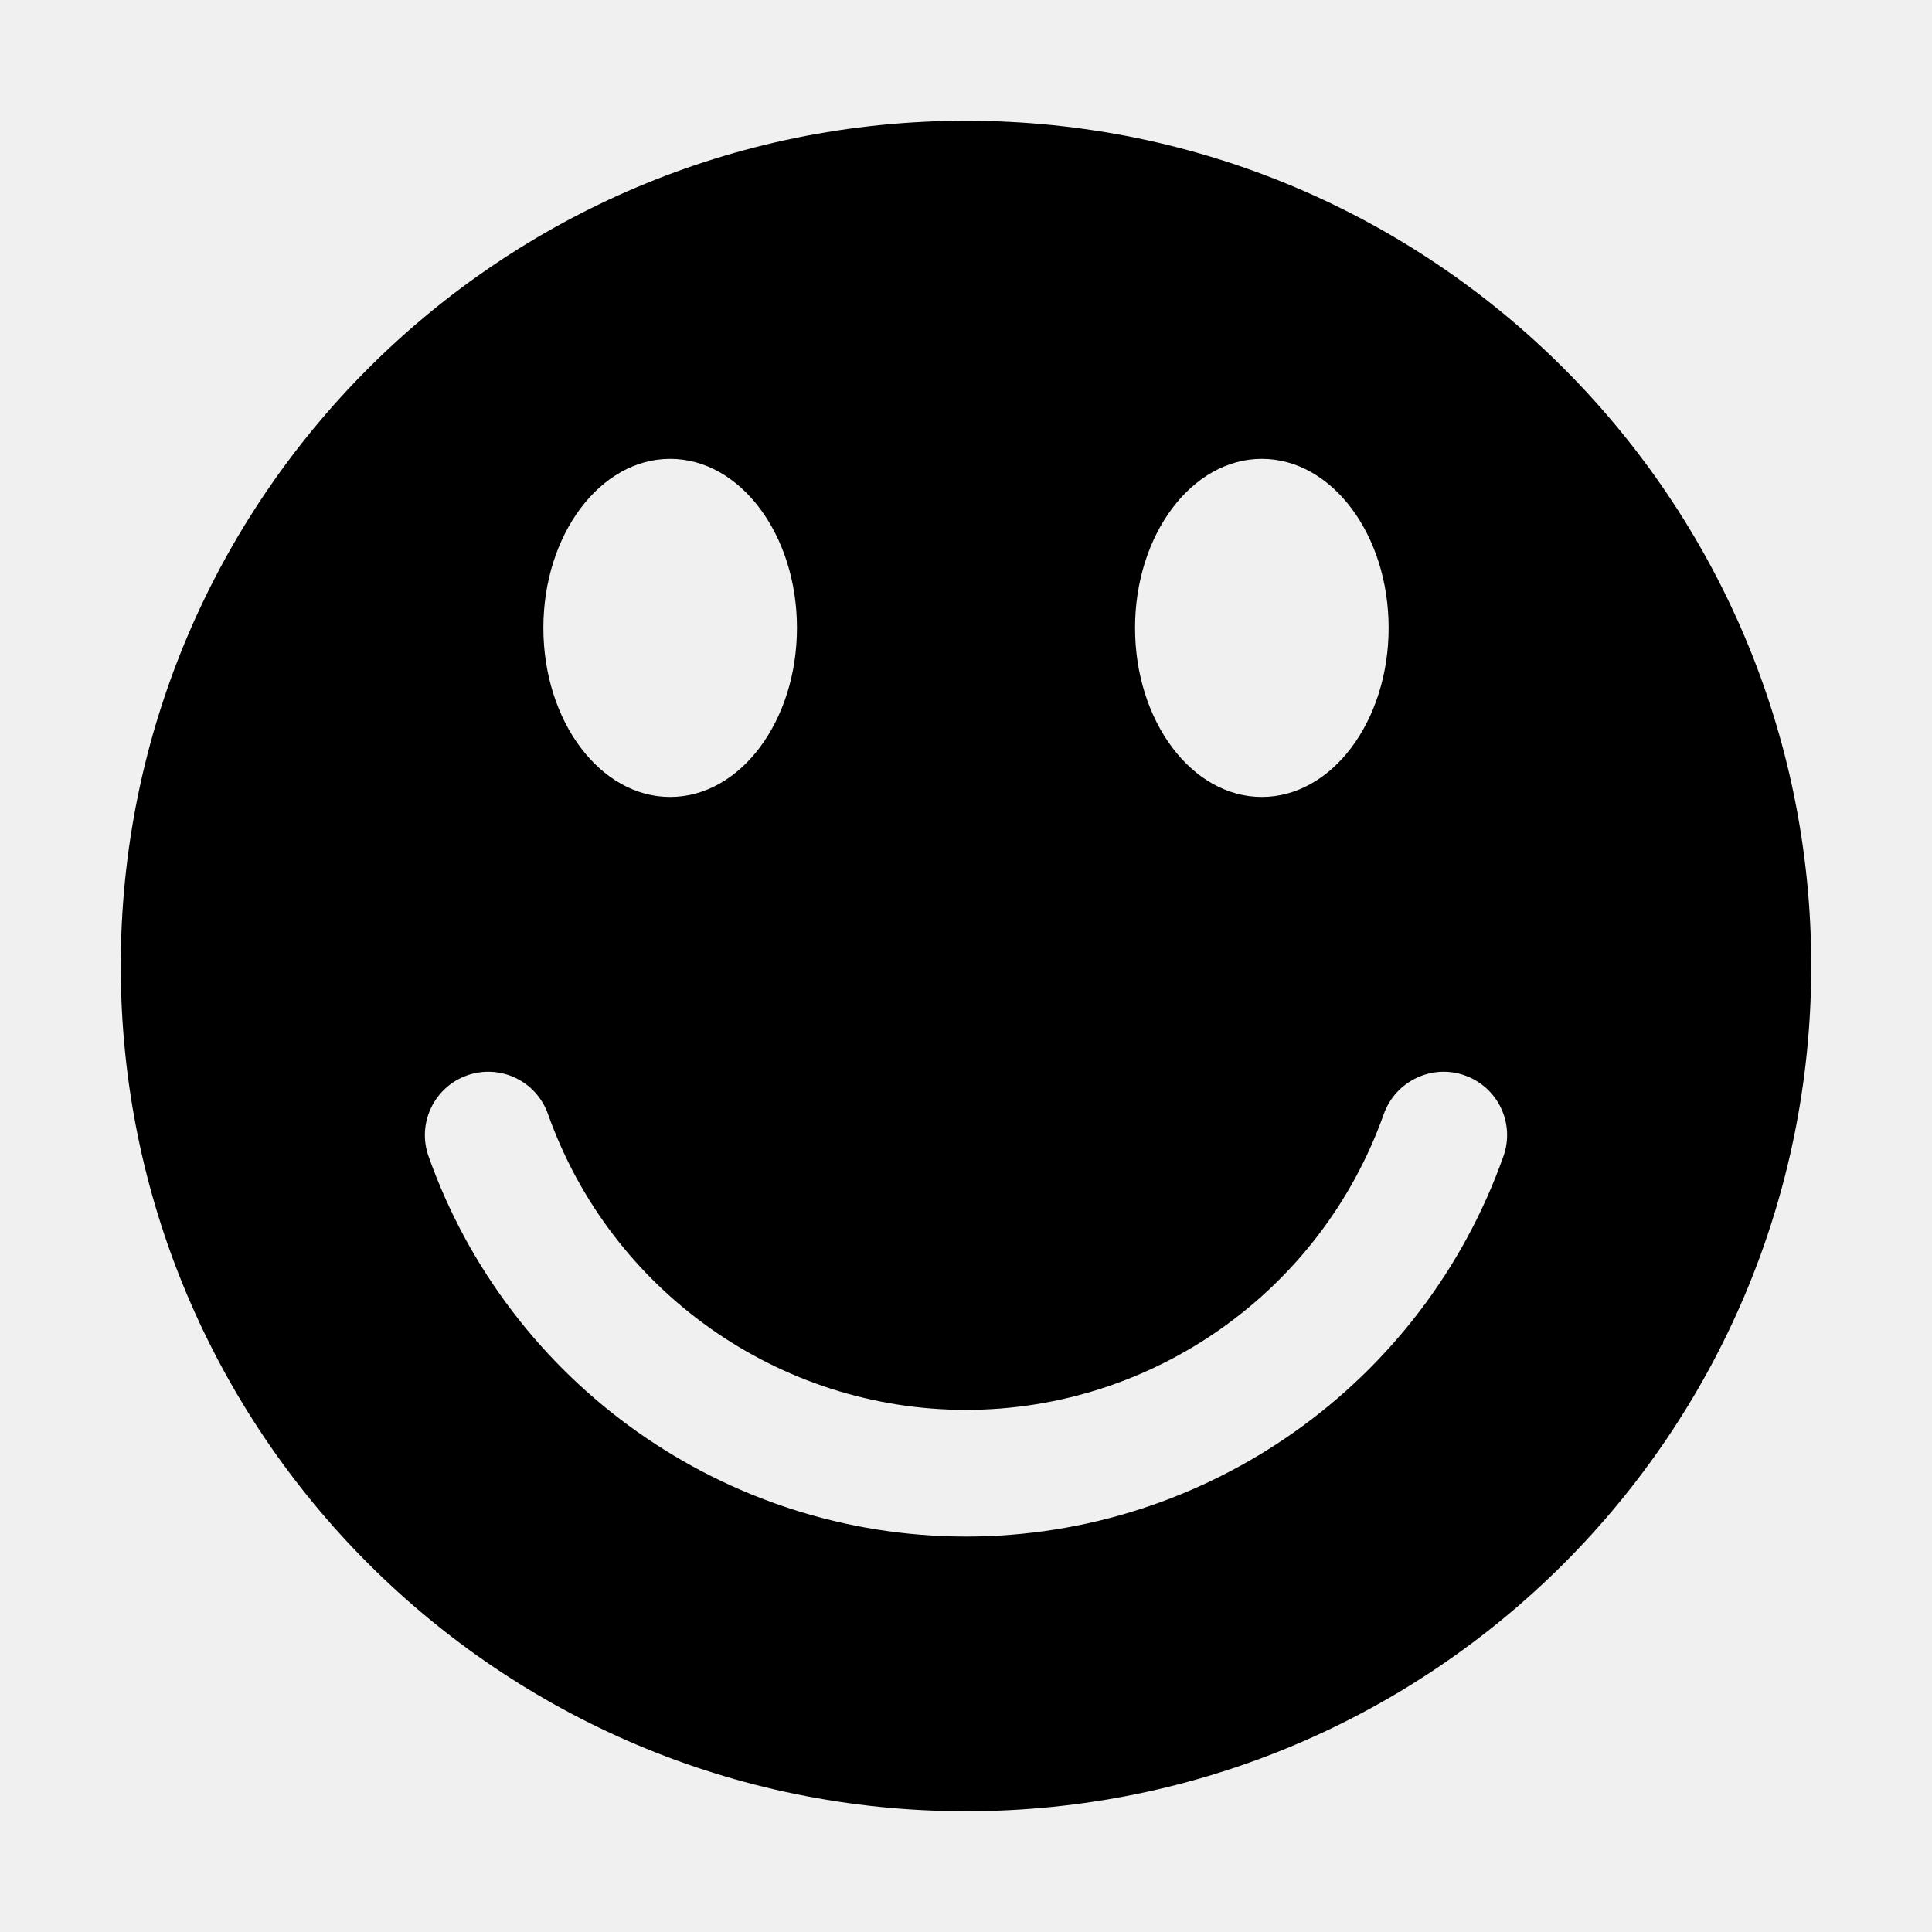
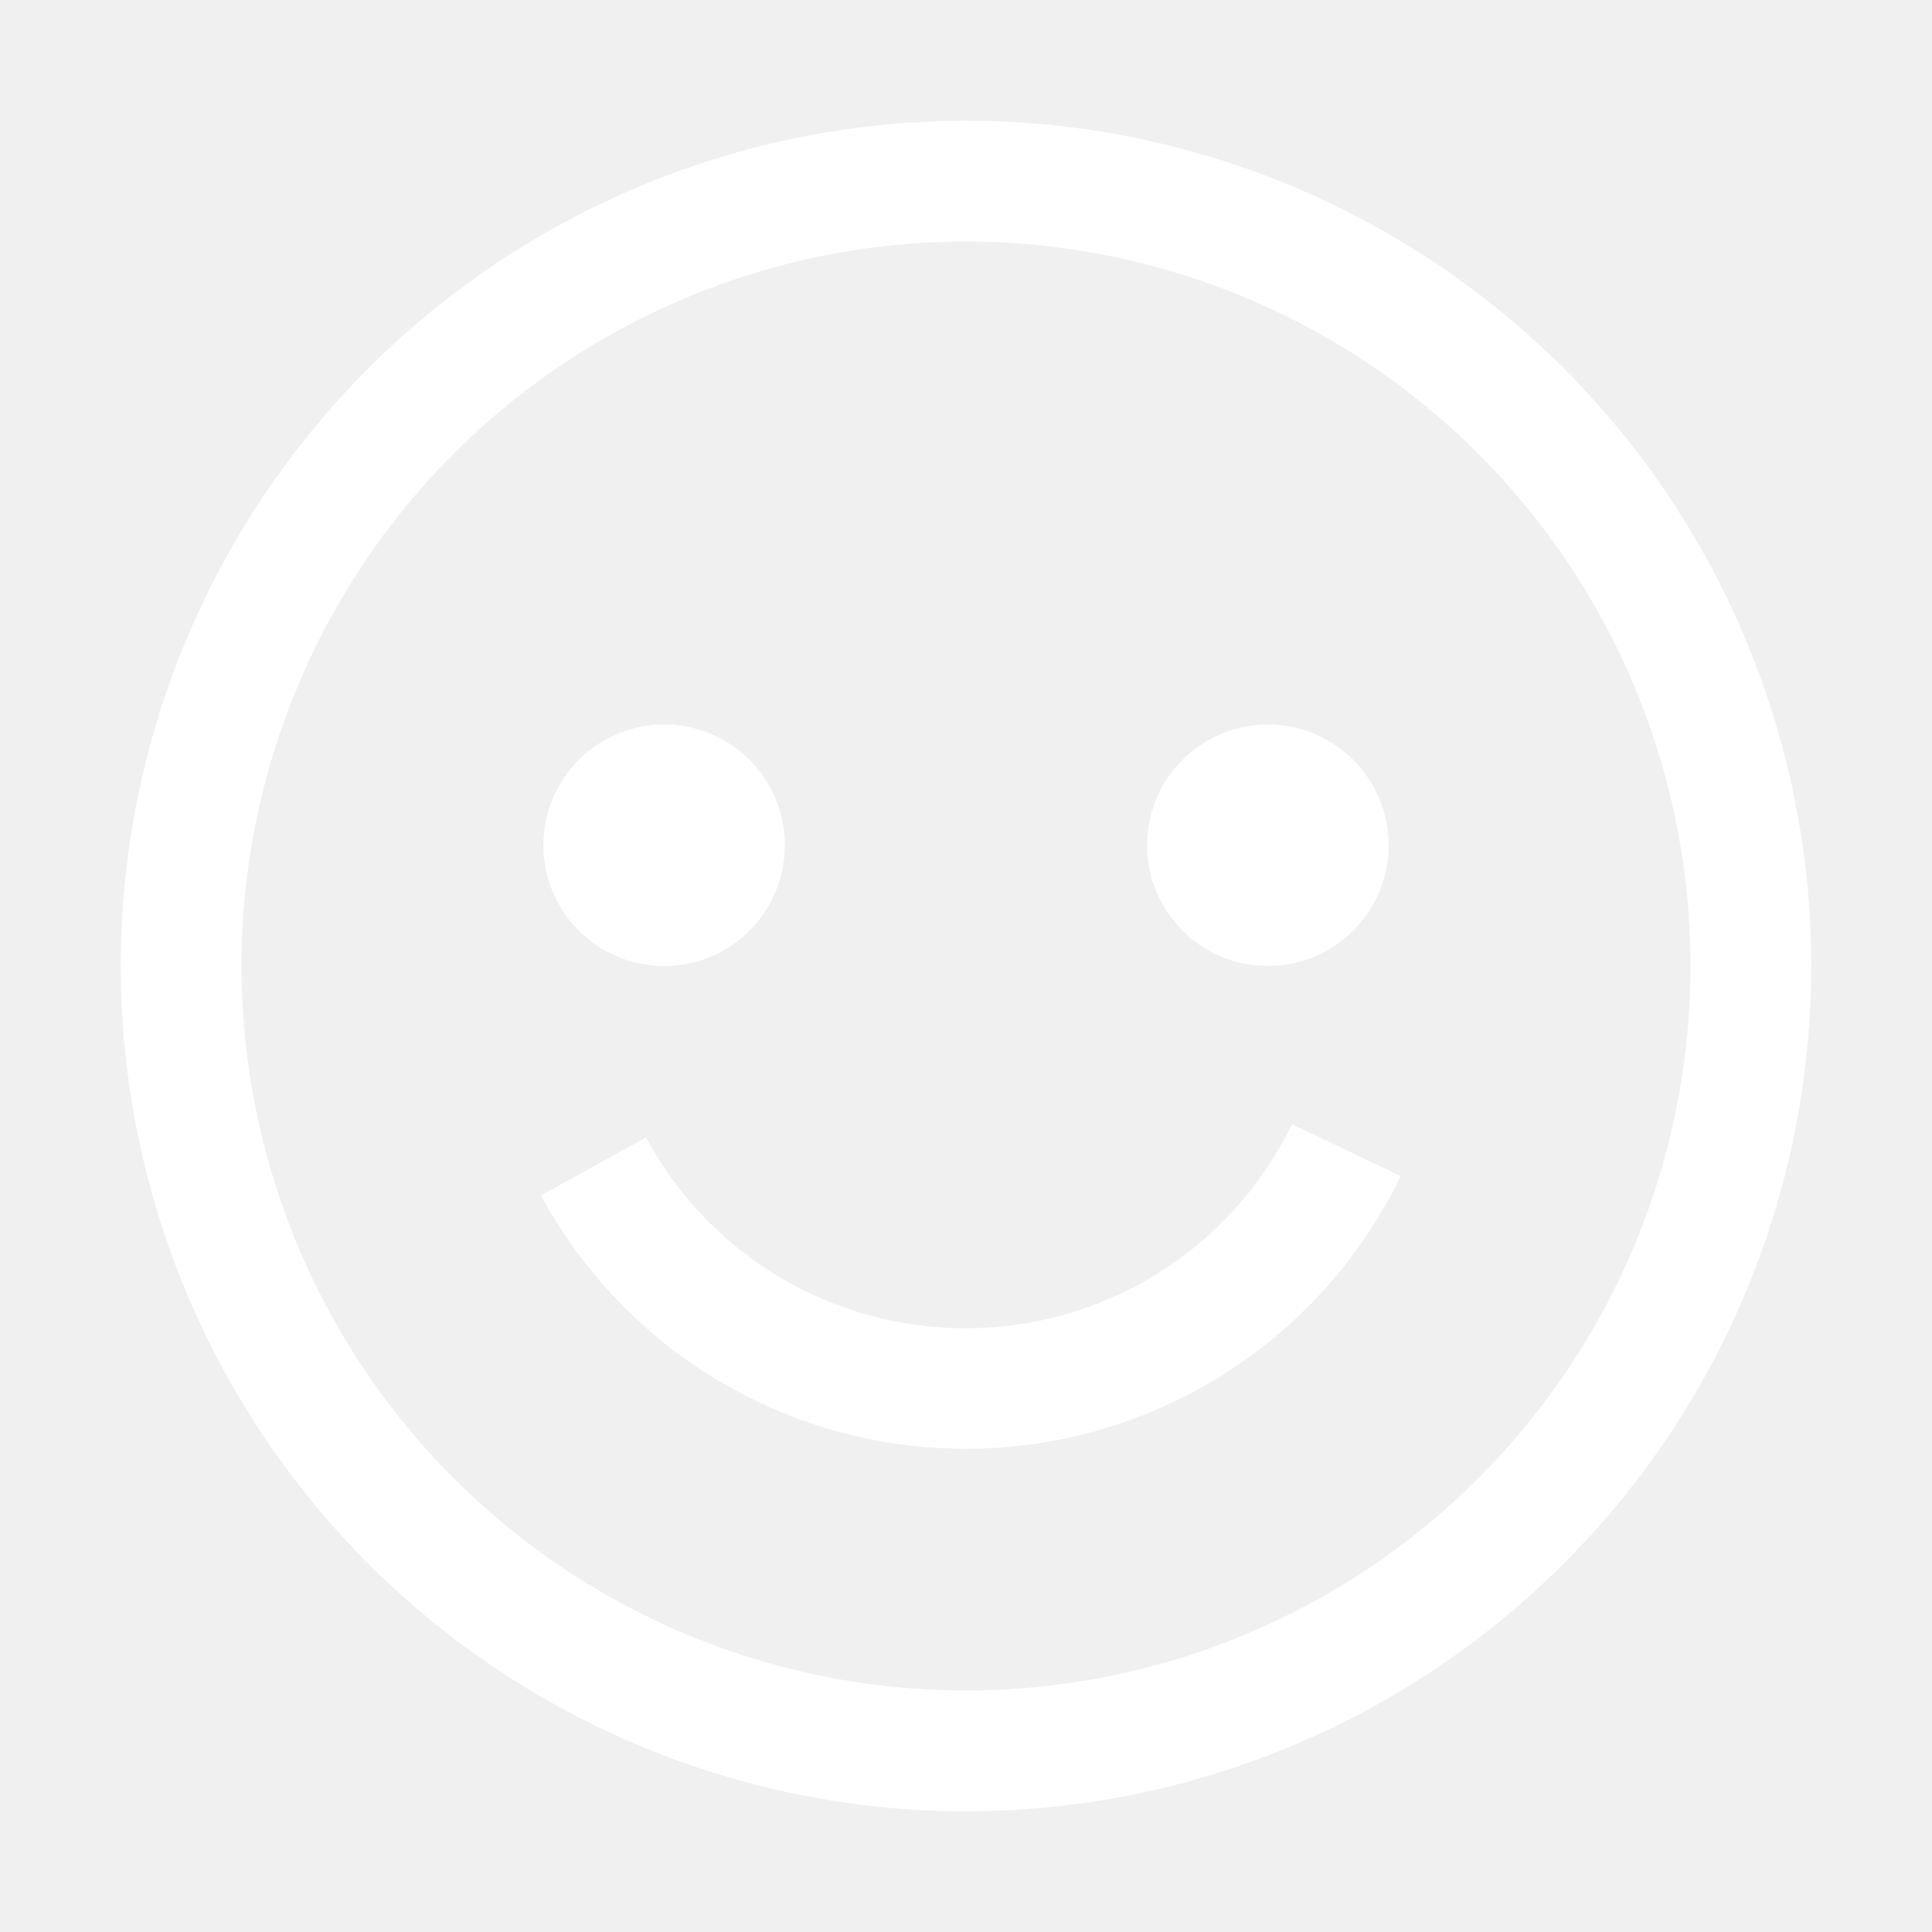
<svg xmlns="http://www.w3.org/2000/svg" width="16" height="16" viewBox="0 0 16 16" fill="none">
-   <path d="M8 1C4.134 1 1 4.134 1 8C1 11.866 4.134 15 8 15C11.866 15 15 11.866 15 8C15 4.134 11.866 1 8 1ZM10.45 3.8C11.03 3.8 11.5 4.427 11.5 5.2C11.5 5.973 11.03 6.6 10.45 6.6C9.87 6.6 9.4 5.973 9.4 5.2C9.4 4.427 9.87 3.8 10.45 3.8ZM5.55 3.8C6.13 3.8 6.6 4.427 6.6 5.2C6.6 5.973 6.13 6.6 5.55 6.6C4.97 6.6 4.5 5.973 4.5 5.2C4.5 4.427 4.97 3.8 5.55 3.8ZM12.451 9.575C11.783 11.459 9.995 12.725 8 12.725C6.005 12.725 4.216 11.459 3.549 9.576C3.452 9.303 3.595 9.003 3.868 8.906C4.143 8.809 4.442 8.953 4.538 9.226C5.057 10.691 6.448 11.676 7.999 11.676C9.55 11.676 10.94 10.692 11.46 9.226C11.557 8.953 11.86 8.809 12.13 8.906C12.404 9.002 12.548 9.302 12.451 9.575Z" fill="black" />
+   <path fill-rule="evenodd" clip-rule="evenodd" d="M4.111 2.18C5.262 1.411 6.616 1 8 1C9.857 1 11.637 1.738 12.95 3.05C14.262 4.363 15 6.143 15 8C15 9.384 14.589 10.738 13.82 11.889C13.051 13.04 11.958 13.937 10.679 14.467C9.4 14.997 7.992 15.136 6.634 14.866C5.276 14.595 4.029 13.929 3.05 12.95C2.071 11.971 1.405 10.723 1.135 9.366C0.864 8.008 1.003 6.6 1.533 5.321C2.063 4.042 2.96 2.949 4.111 2.18ZM4.667 12.989C5.653 13.648 6.813 14 8 14C9.591 14 11.117 13.368 12.243 12.243C13.368 11.117 14 9.591 14 8C14 6.813 13.648 5.653 12.989 4.667C12.329 3.68 11.392 2.911 10.296 2.457C9.2 2.003 7.993 1.884 6.829 2.115C5.666 2.347 4.596 2.918 3.757 3.757C2.918 4.596 2.347 5.666 2.115 6.829C1.884 7.993 2.003 9.2 2.457 10.296C2.911 11.393 3.68 12.329 4.667 12.989ZM6.5 7C6.5 7.552 6.052 8 5.5 8C4.948 8 4.5 7.552 4.5 7C4.5 6.448 4.948 6 5.5 6C6.052 6 6.5 6.448 6.5 7ZM11.5 7C11.5 7.552 11.052 8 10.5 8C9.948 8 9.5 7.552 9.5 7C9.5 6.448 9.948 6 10.5 6C11.052 6 11.5 6.448 11.5 7ZM8 11C7.457 11.001 6.923 10.855 6.456 10.577C5.99 10.299 5.607 9.899 5.35 9.42L4.48 9.9C4.83 10.548 5.352 11.087 5.989 11.457C6.626 11.827 7.353 12.014 8.089 11.997C8.825 11.981 9.543 11.761 10.162 11.363C10.782 10.965 11.279 10.403 11.6 9.74L10.7 9.31C10.454 9.817 10.07 10.244 9.593 10.543C9.115 10.842 8.563 11 8 11Z" fill="white" />
</svg>
